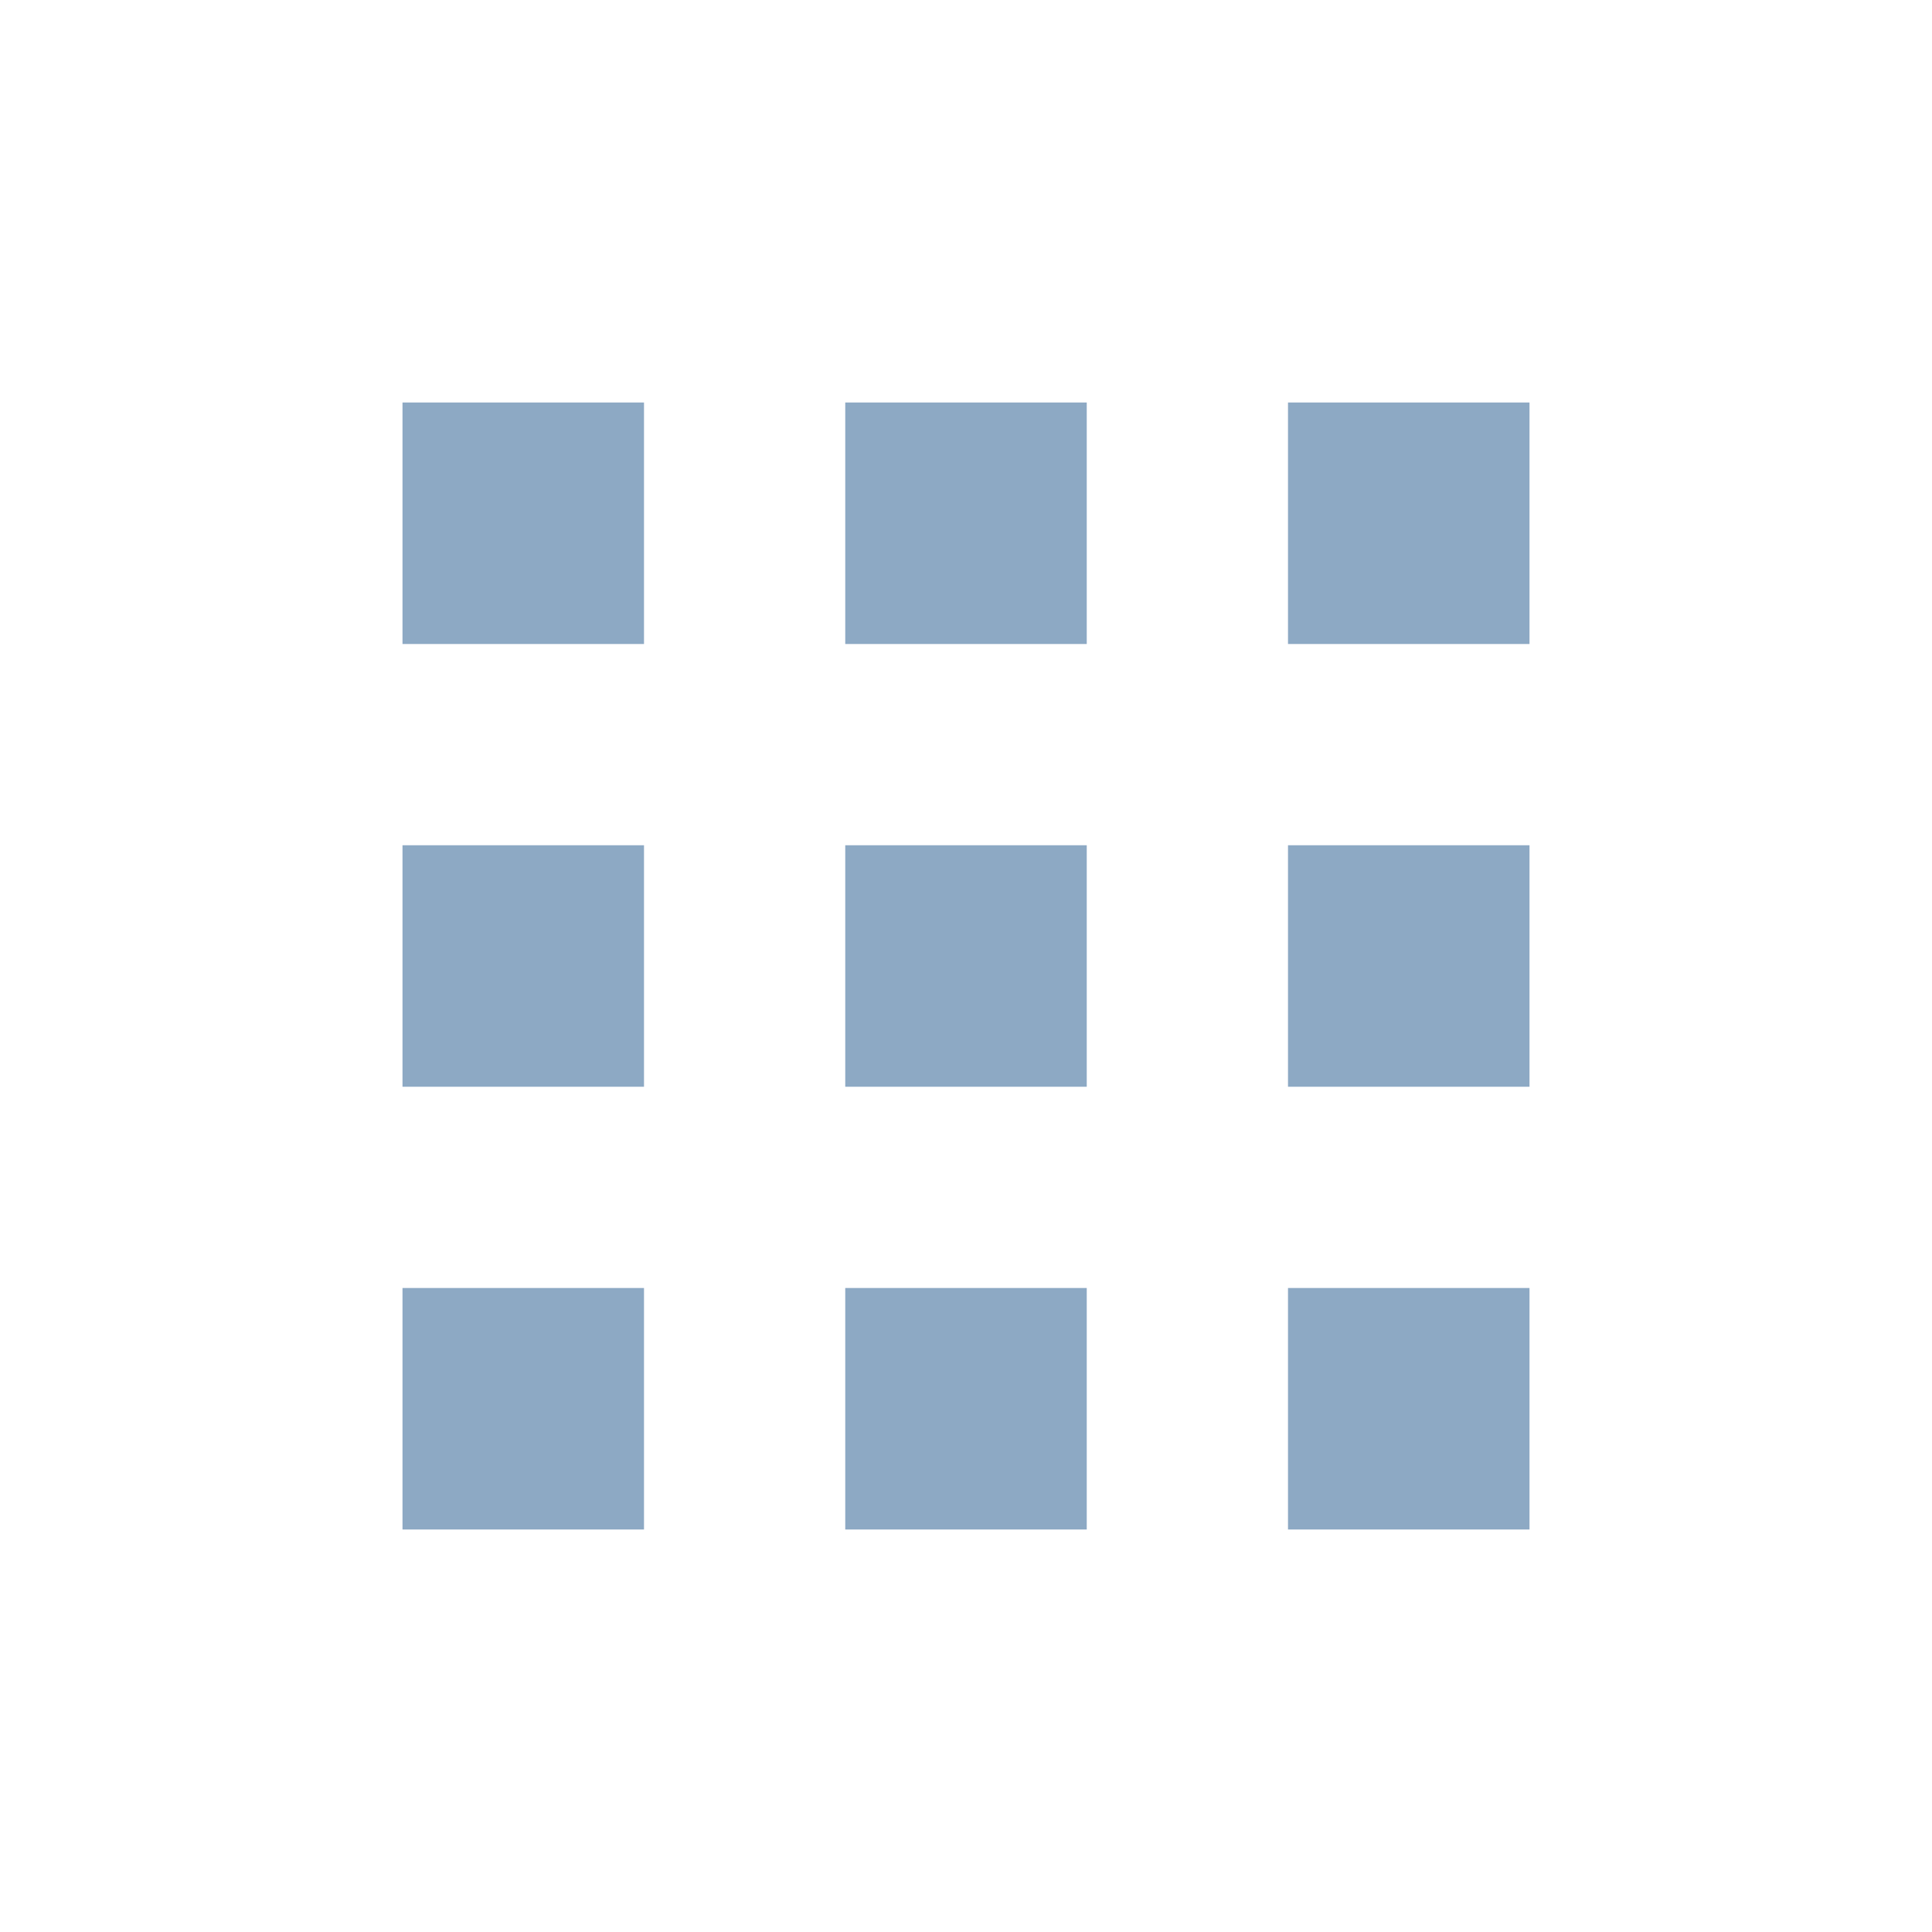
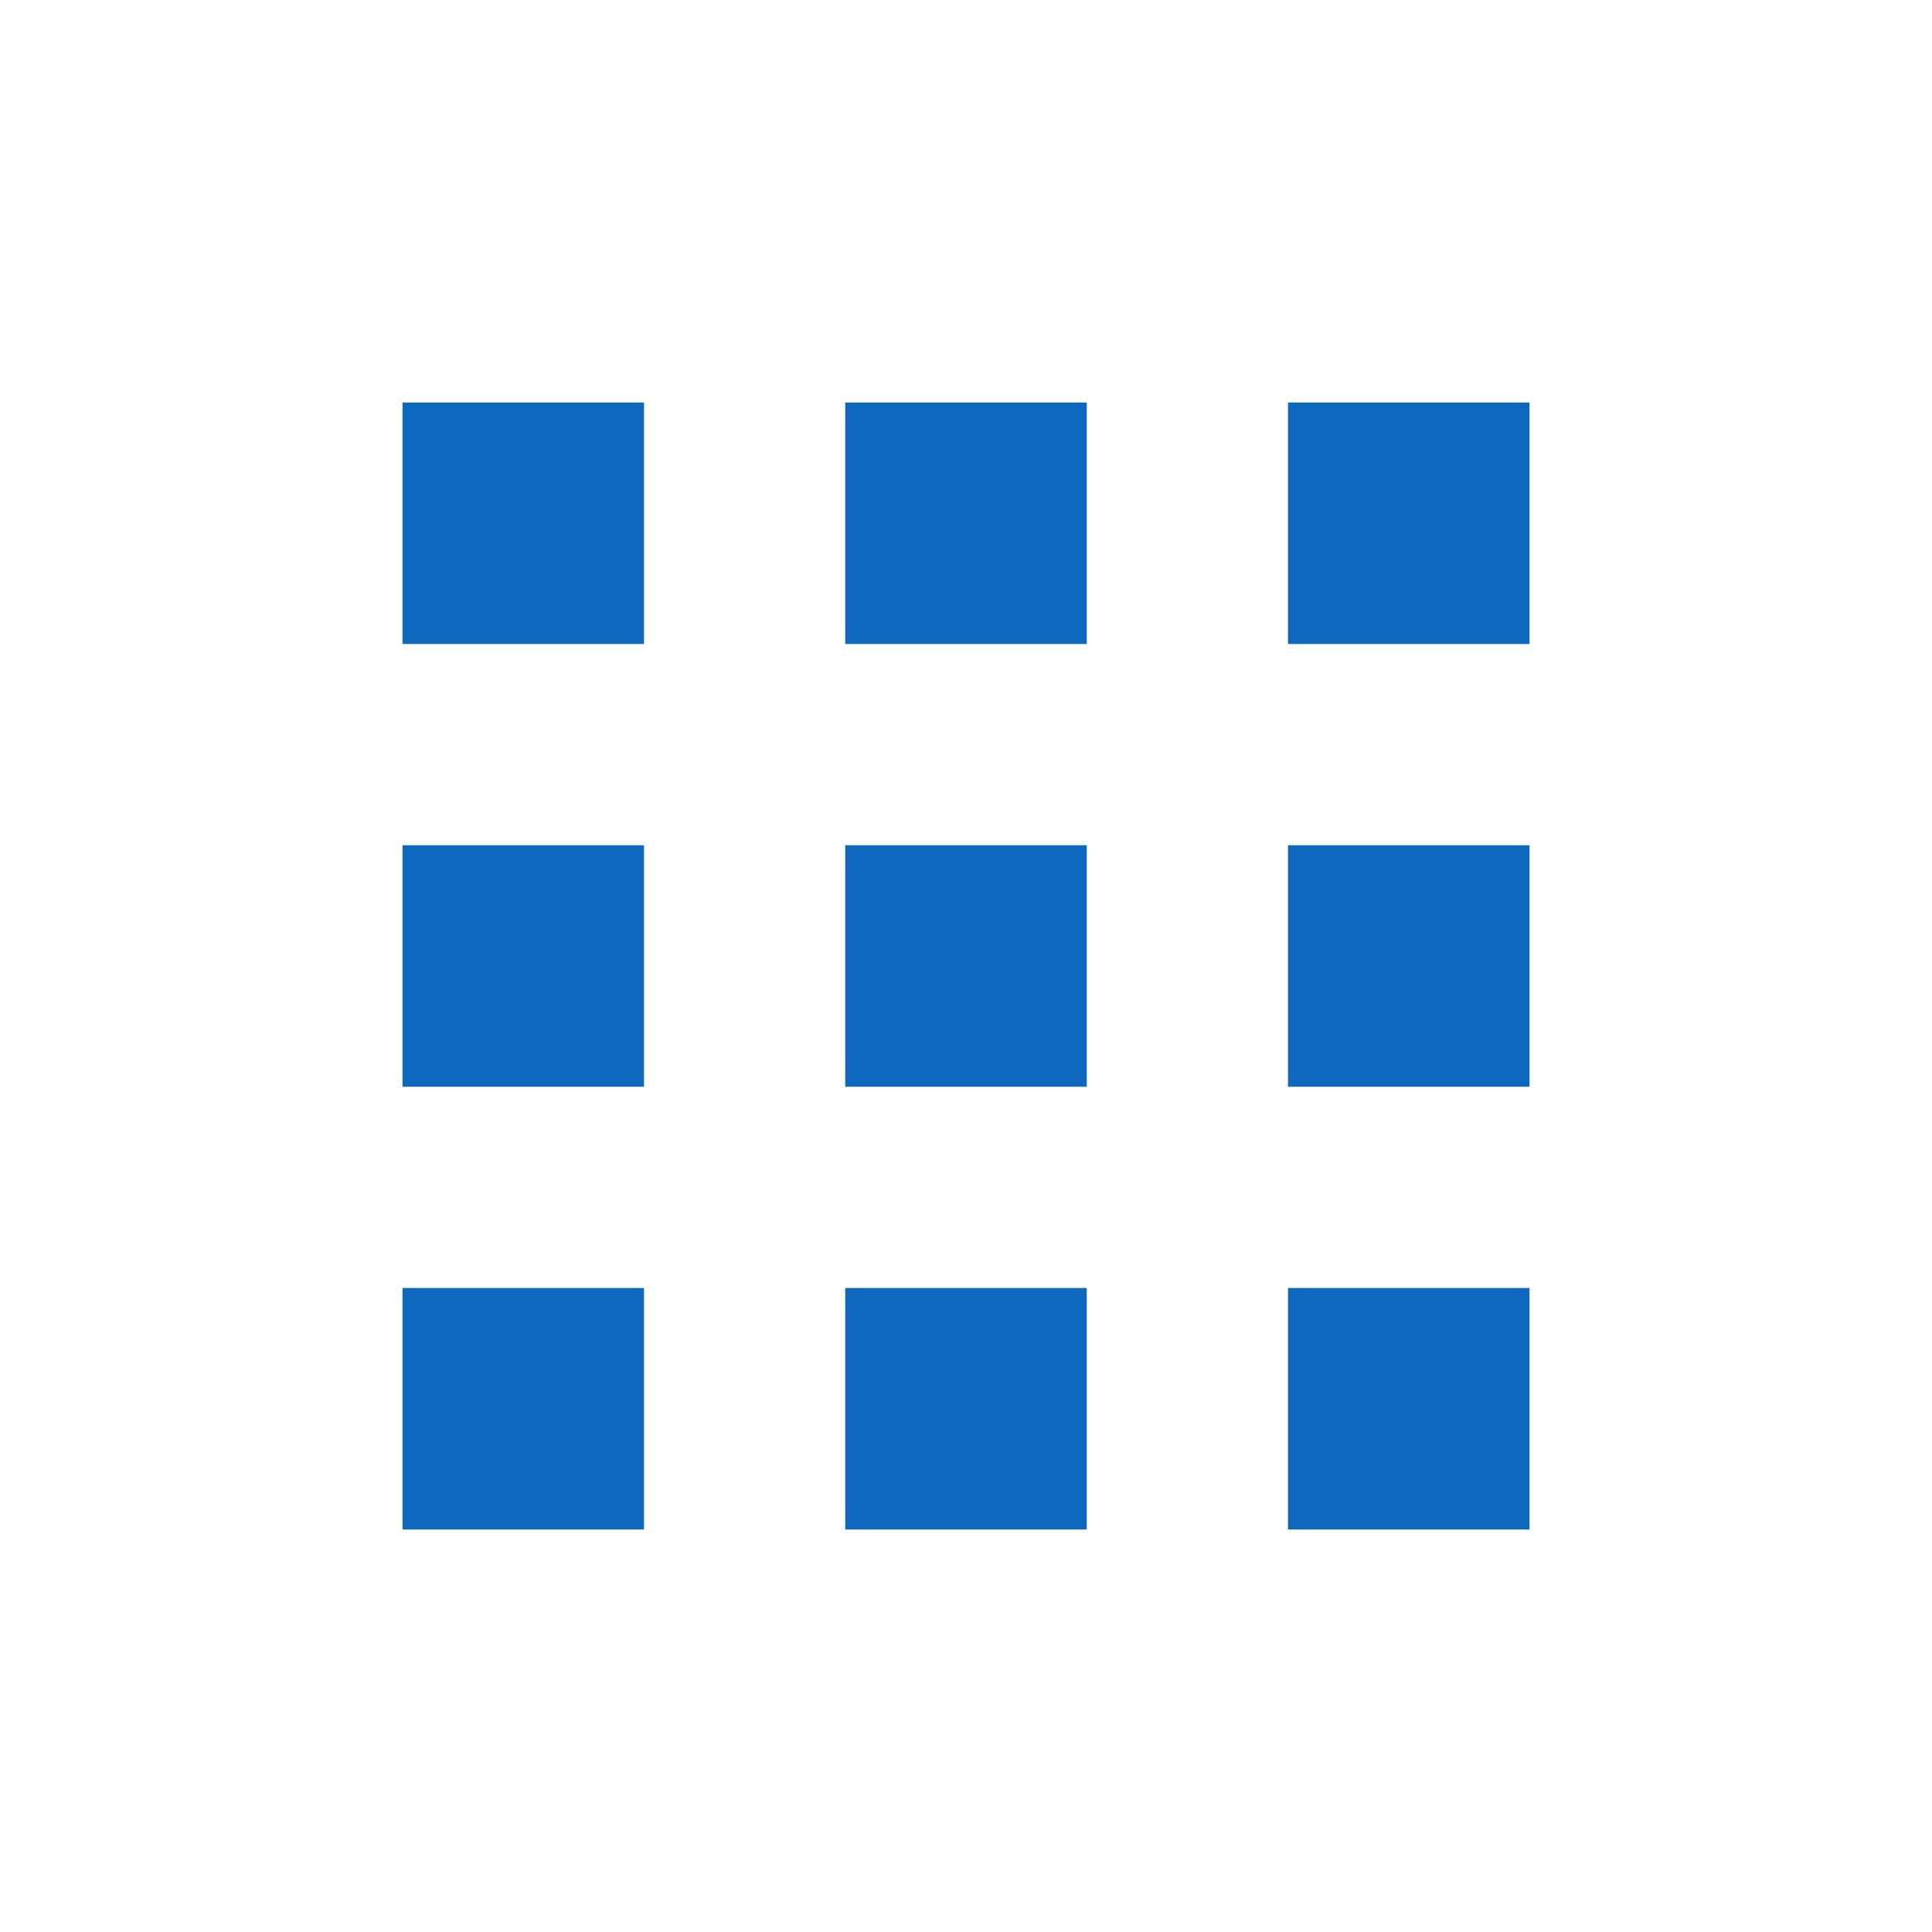
- <svg xmlns="http://www.w3.org/2000/svg" width="48" height="48" viewBox="0 0 48 48" fill="#8DA9C4">
+ <svg xmlns="http://www.w3.org/2000/svg" width="48" height="48" viewBox="0 0 48 48" fill="#0d68bd">
  <rect x="10" y="10" width="6" height="6" />
  <rect x="21" y="10" width="6" height="6" />
  <rect x="32" y="10" width="6" height="6" />
  <rect x="10" y="21" width="6" height="6" />
  <rect x="21" y="21" width="6" height="6" />
  <rect x="32" y="21" width="6" height="6" />
  <rect x="10" y="32" width="6" height="6" />
  <rect x="21" y="32" width="6" height="6" />
  <rect x="32" y="32" width="6" height="6" />
</svg>
